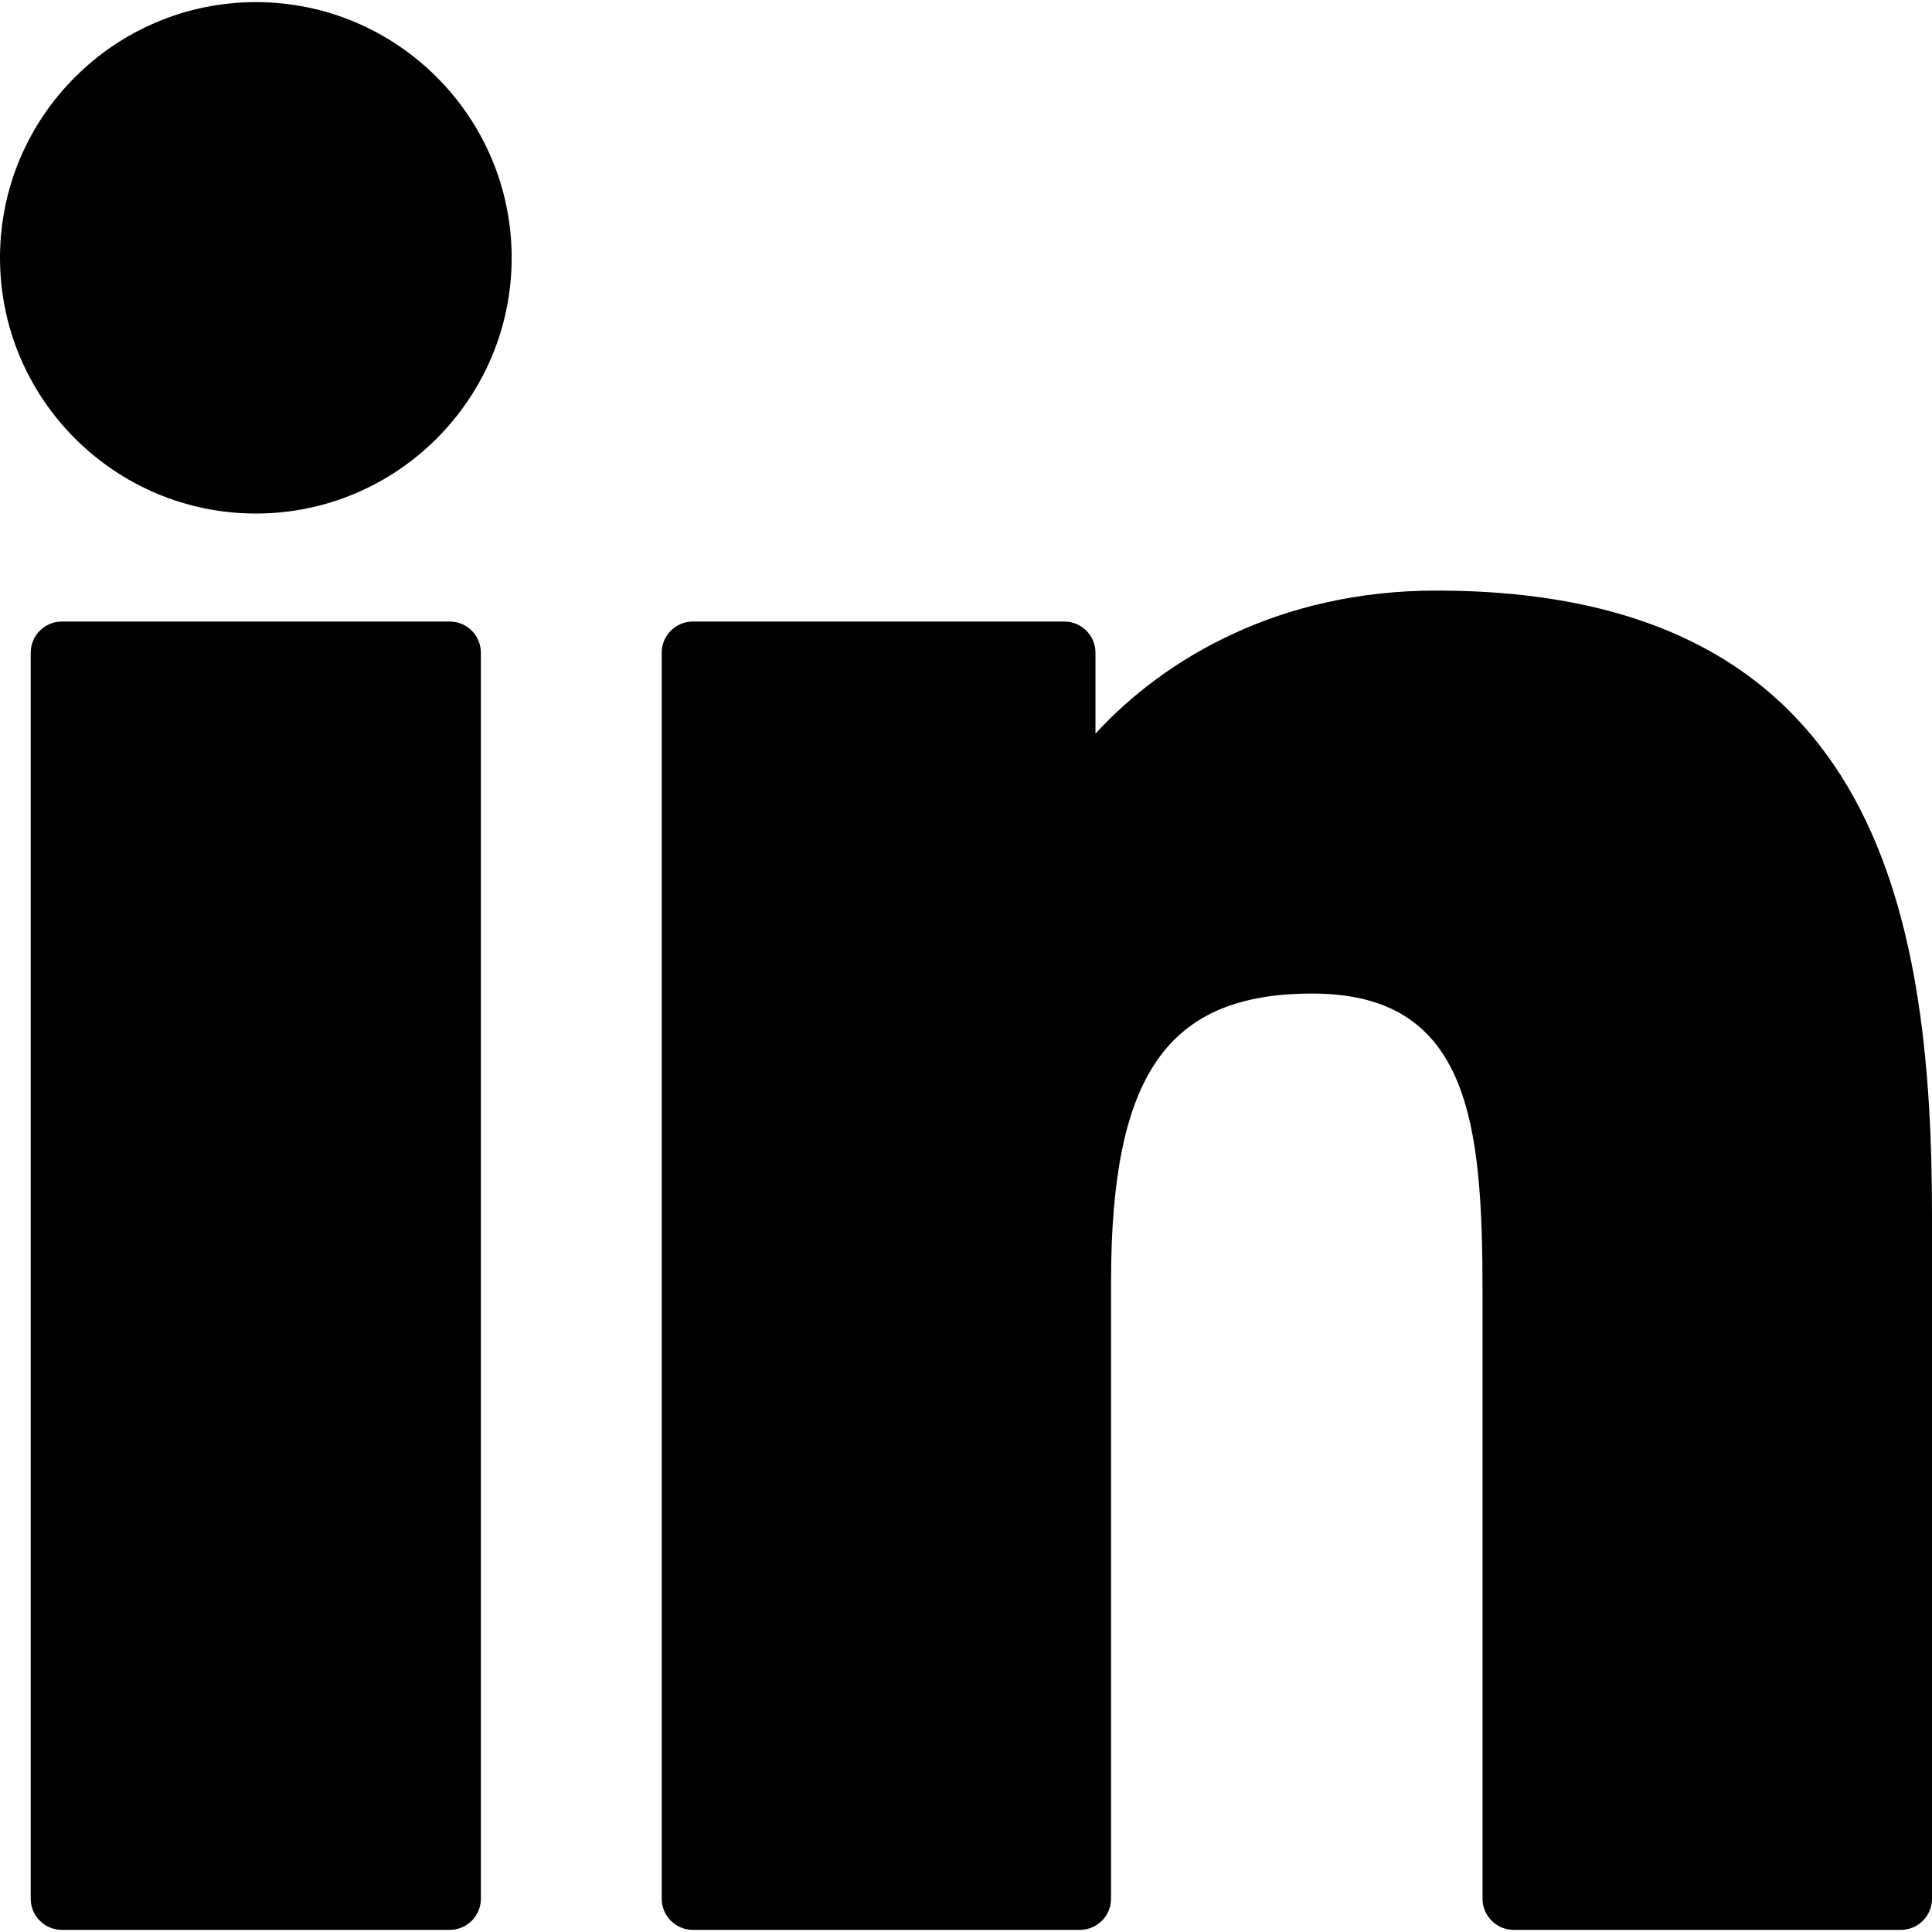
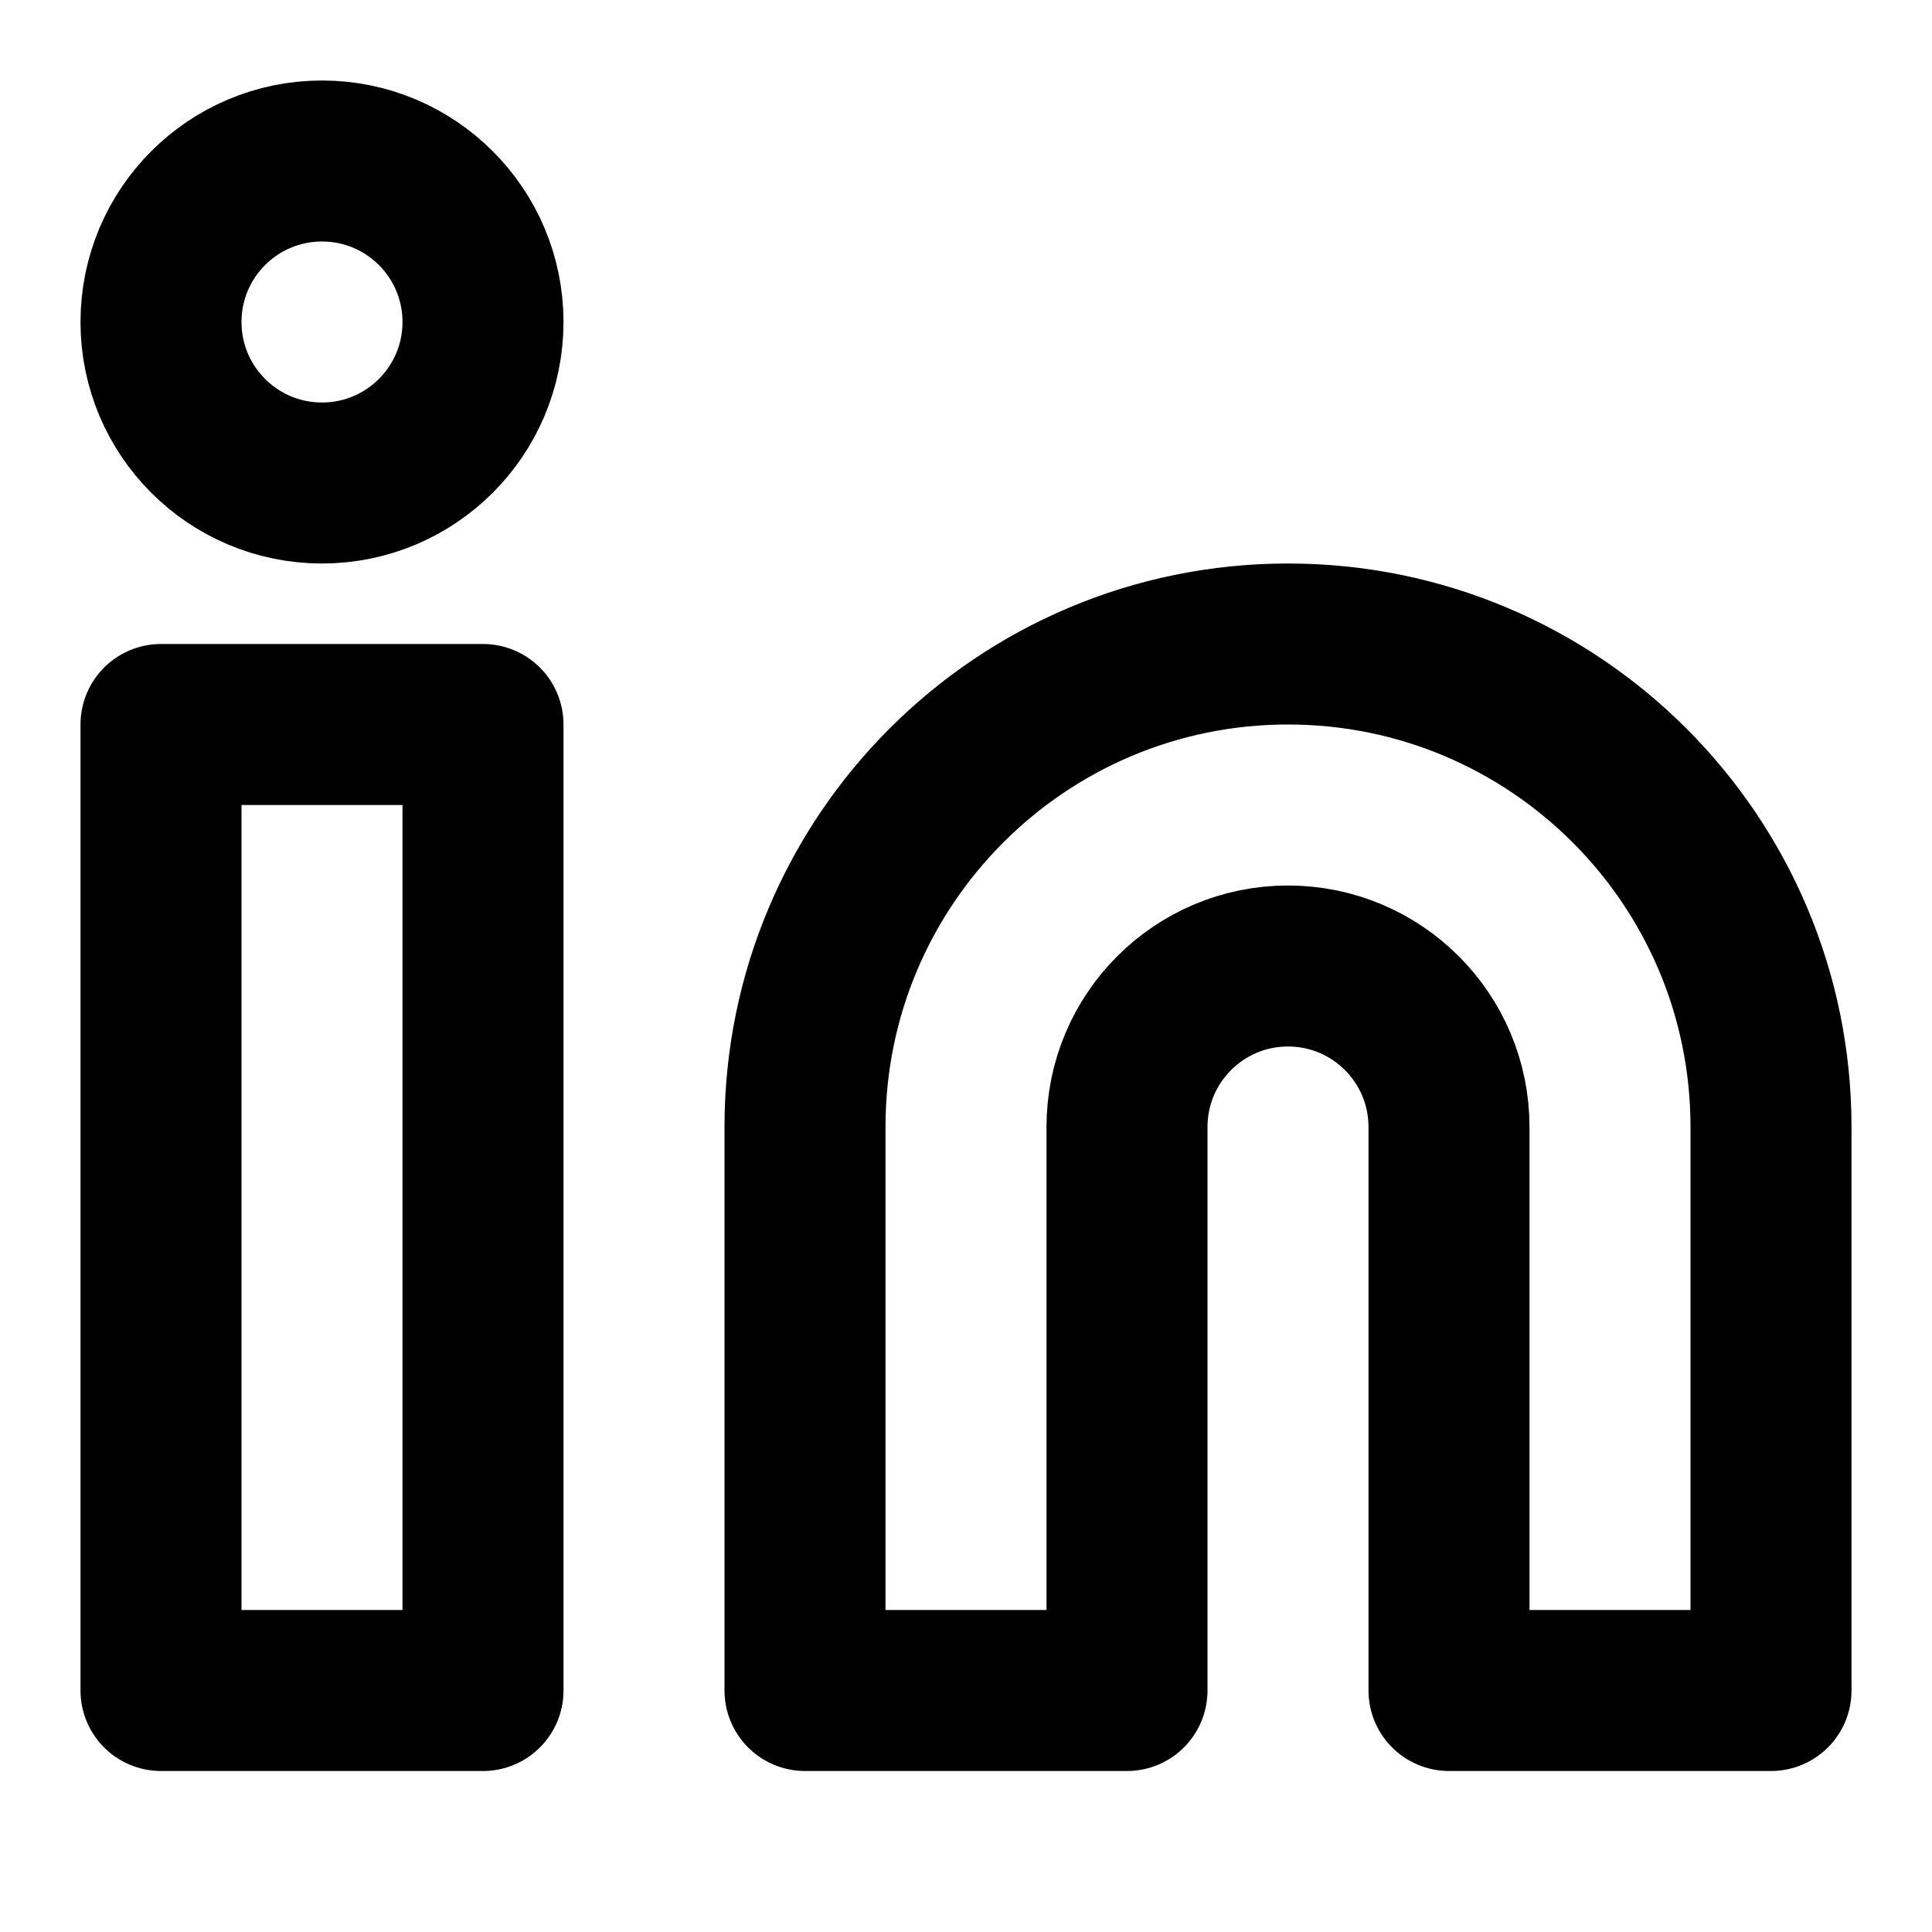
- <svg xmlns="http://www.w3.org/2000/svg" version="1.1" id="Layer_1" x="0px" y="0px" viewBox="0 0 310 310" style="enable-background:new 0 0 310 310;" xml:space="preserve">
-   <g id="XMLID_801_">
-     <path id="XMLID_802_" d="M72.16,99.73H9.927c-2.762,0-5,2.239-5,5v199.928c0,2.762,2.238,5,5,5H72.16c2.762,0,5-2.238,5-5V104.73   C77.16,101.969,74.922,99.73,72.16,99.73z" />
-     <path id="XMLID_803_" d="M41.066,0.341C18.422,0.341,0,18.743,0,41.362C0,63.991,18.422,82.4,41.066,82.4   c22.626,0,41.033-18.41,41.033-41.038C82.1,18.743,63.692,0.341,41.066,0.341z" />
-     <path id="XMLID_804_" d="M230.454,94.761c-24.995,0-43.472,10.745-54.679,22.954V104.73c0-2.761-2.238-5-5-5h-59.599   c-2.762,0-5,2.239-5,5v199.928c0,2.762,2.238,5,5,5h62.097c2.762,0,5-2.238,5-5v-98.918c0-33.333,9.054-46.319,32.29-46.319   c25.306,0,27.317,20.818,27.317,48.034v97.204c0,2.762,2.238,5,5,5H305c2.762,0,5-2.238,5-5V194.995   C310,145.43,300.549,94.761,230.454,94.761z" />
-   </g>
-   <g>
- </g>
-   <g>
- </g>
-   <g>
- </g>
-   <g>
- </g>
-   <g>
- </g>
-   <g>
- </g>
-   <g>
- </g>
-   <g>
- </g>
-   <g>
- </g>
-   <g>
- </g>
-   <g>
- </g>
-   <g>
- </g>
-   <g>
- </g>
-   <g>
- </g>
-   <g>
- </g>
+ <svg xmlns="http://www.w3.org/2000/svg" width="100" height="100" viewBox="0 0 24 24" fill="none" stroke="black" stroke-width="2" stroke-linecap="round" stroke-linejoin="round" class="feather feather-linkedin">
+   <path d="M16 8a6 6 0 0 1 6 6v7h-4v-7a2 2 0 0 0-2-2 2 2 0 0 0-2 2v7h-4v-7a6 6 0 0 1 6-6z" />
+   <rect x="2" y="9" width="4" height="12" />
+   <circle cx="4" cy="4" r="2" />
</svg>
